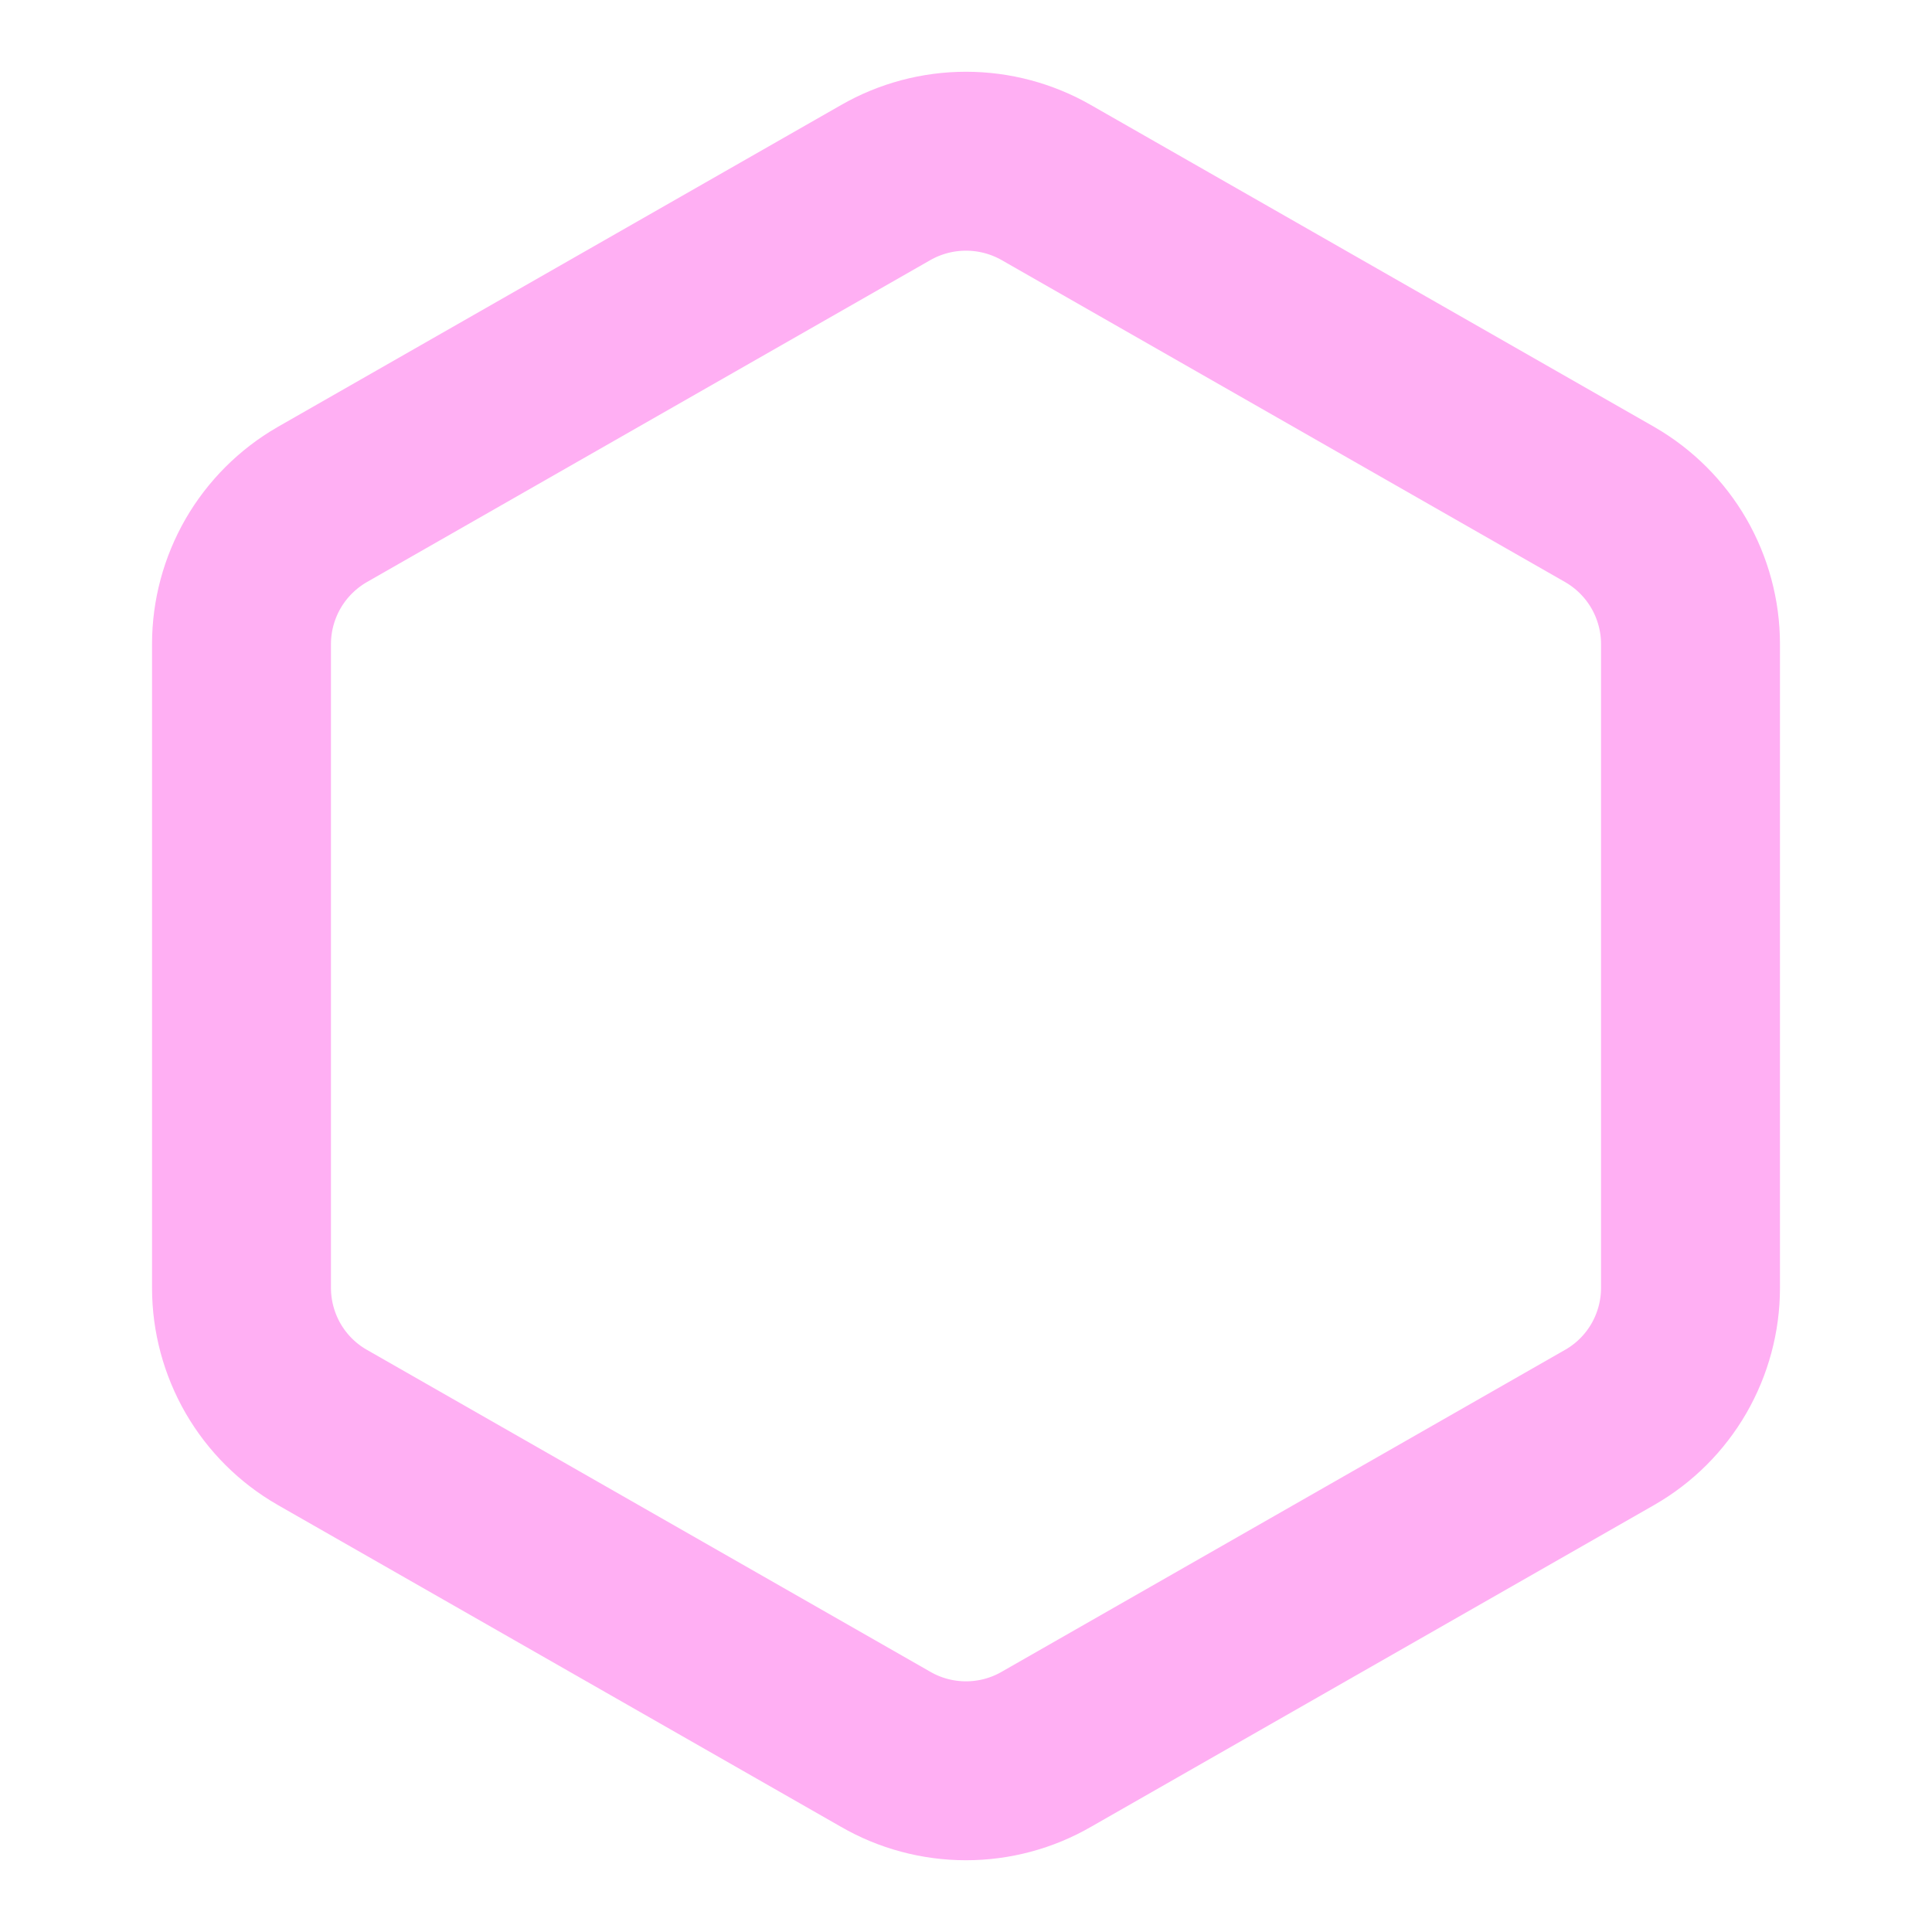
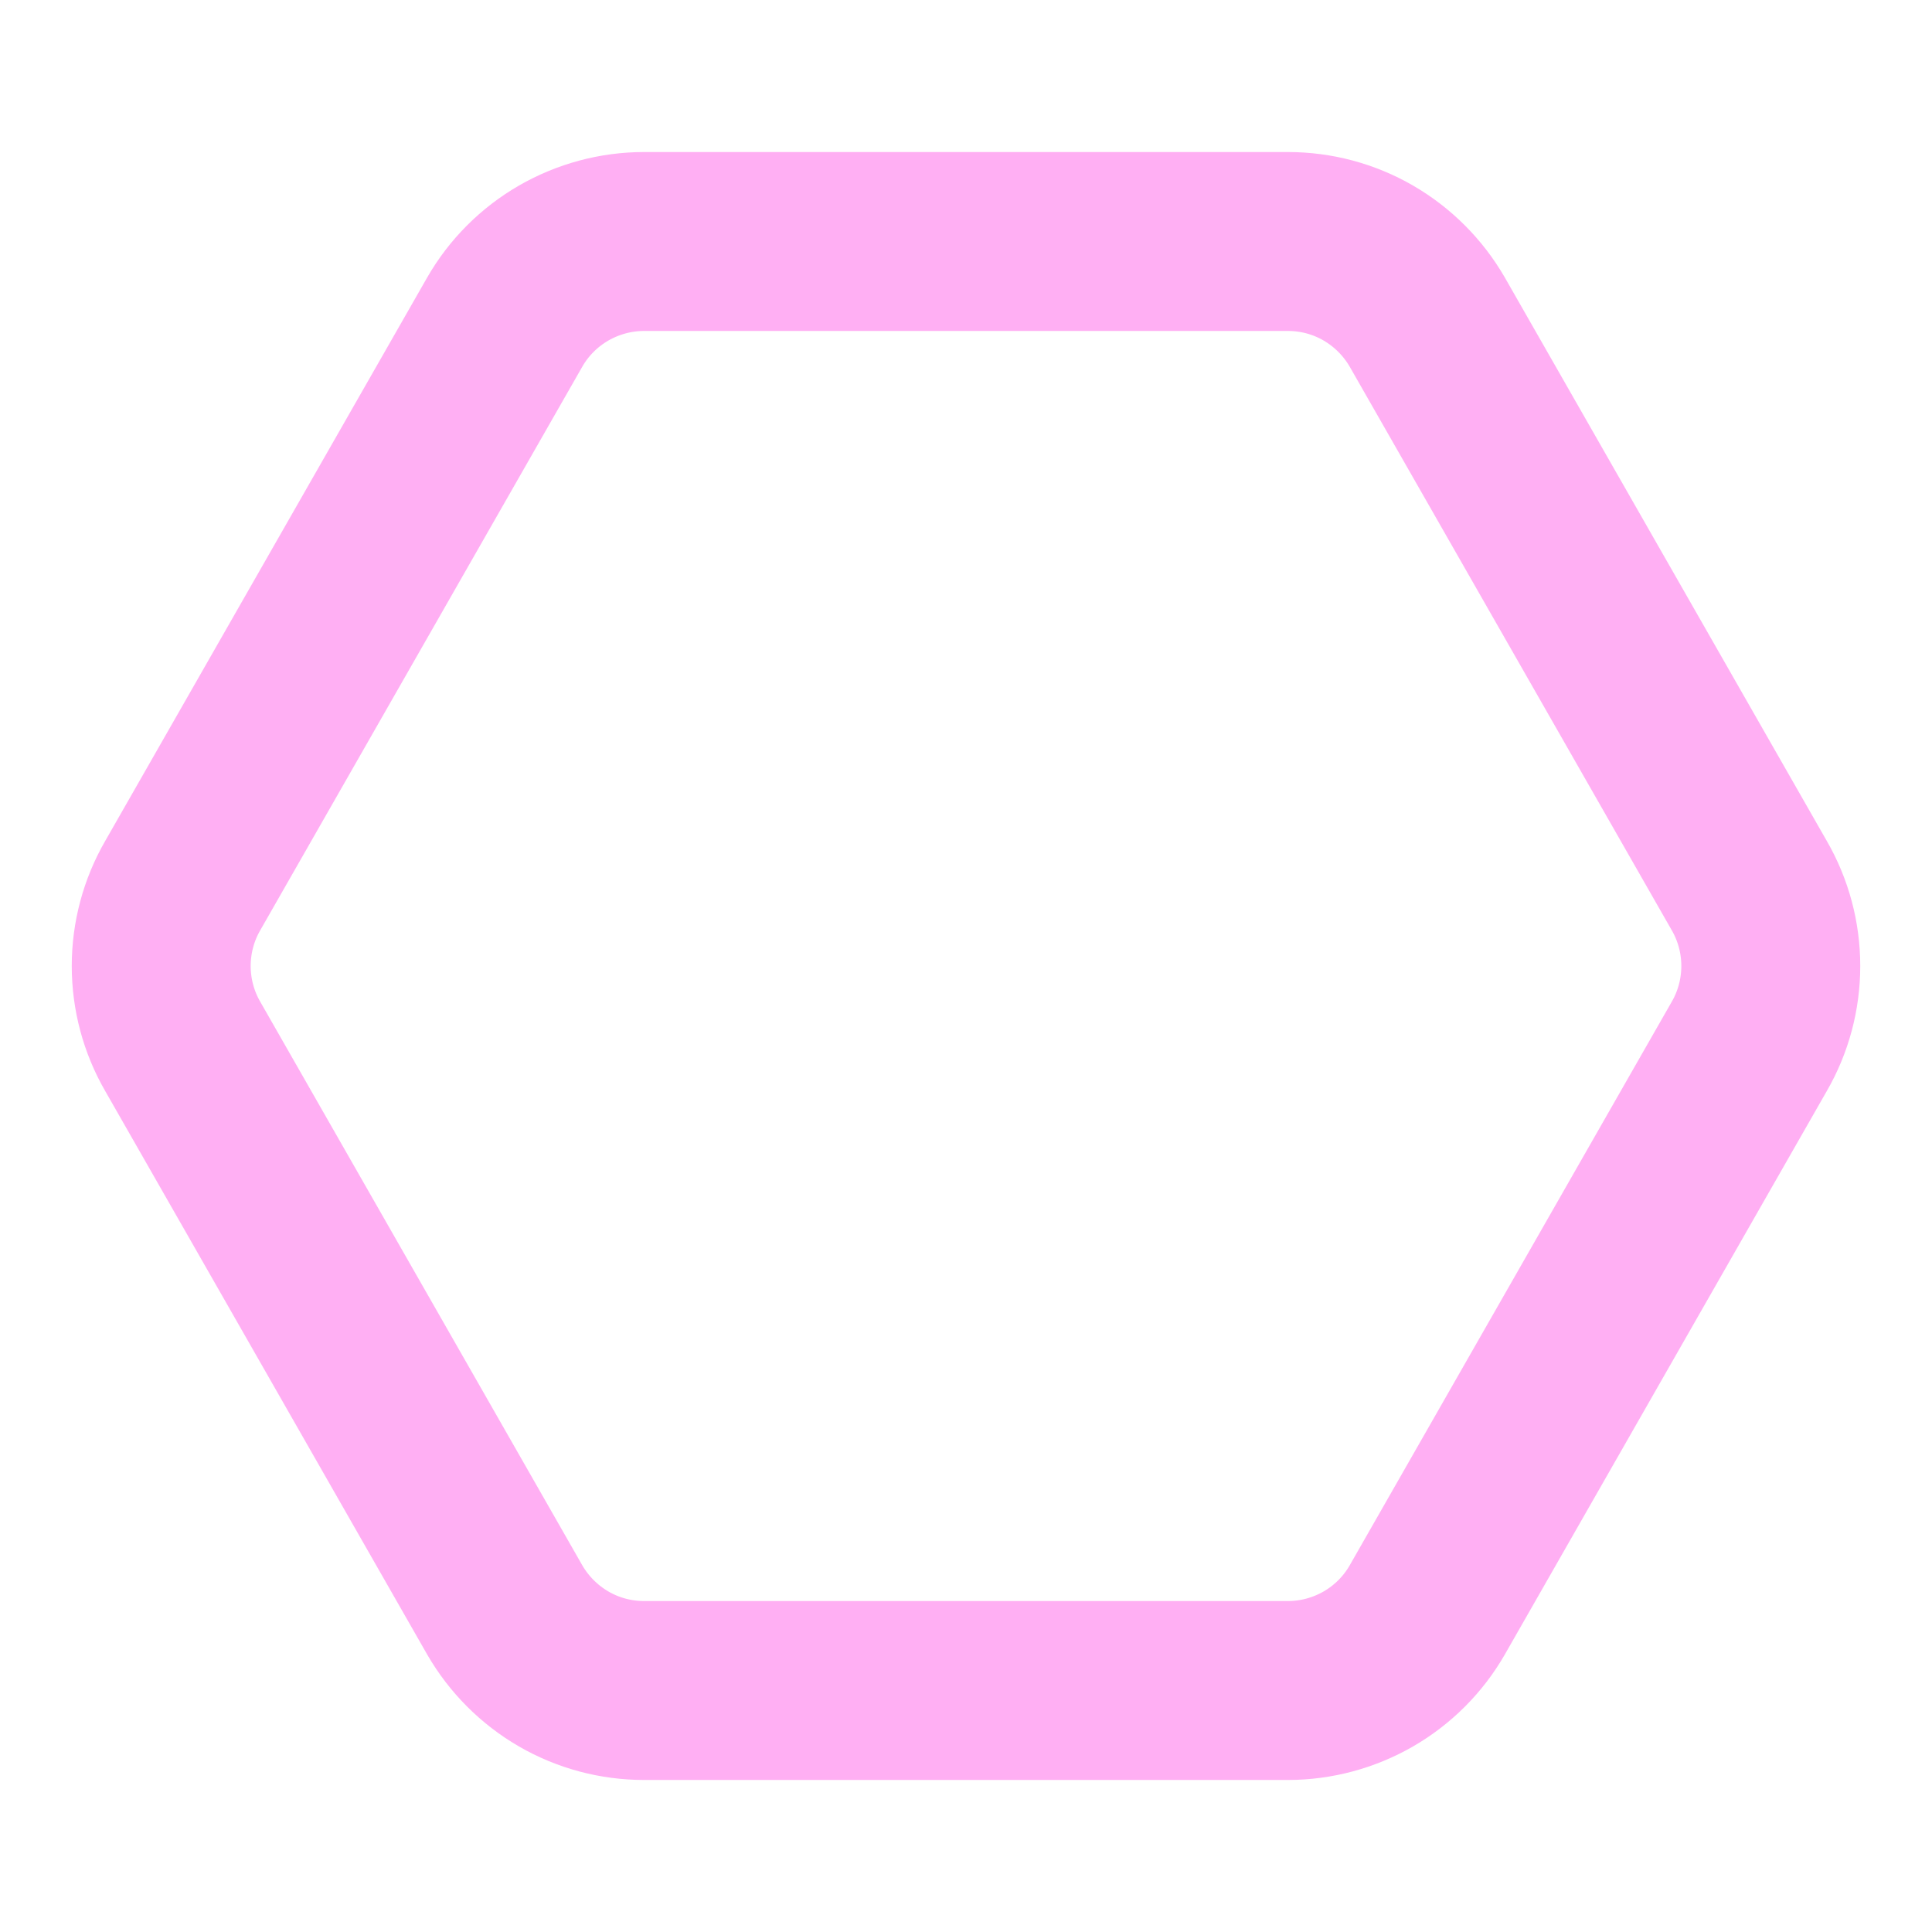
- <svg xmlns="http://www.w3.org/2000/svg" width="18" height="18" viewBox="0 0 18 18" fill="none">
-   <path d="M15.75 12V6C15.75 5.737 15.68 5.479 15.549 5.251C15.417 5.023 15.228 4.834 15 4.702L9.75 1.702C9.522 1.571 9.263 1.502 9 1.502C8.737 1.502 8.478 1.571 8.25 1.702L3 4.702C2.772 4.834 2.583 5.023 2.451 5.251C2.32 5.479 2.25 5.737 2.25 6V12C2.25 12.263 2.32 12.521 2.451 12.749C2.583 12.977 2.772 13.166 3 13.297L8.25 16.297C8.478 16.429 8.737 16.498 9 16.498C9.263 16.498 9.522 16.429 9.75 16.297L15 13.297C15.228 13.166 15.417 12.977 15.549 12.749C15.68 12.521 15.75 12.263 15.75 12Z" stroke="#FFAFF3" stroke-width="1.667" stroke-linecap="round" stroke-linejoin="round" />
+ <svg xmlns="http://www.w3.org/2000/svg" width="18" height="18" fill="none">
+   <g>
+     <path transform="rotate(90 9 9.00002)" id="svg_1" stroke-linejoin="round" stroke-linecap="round" stroke-width="1.667" stroke="#FFAFF3" d="m15.75,12l0,-6c-0,-0.263 -0.07,-0.521 -0.201,-0.749c-0.132,-0.228 -0.321,-0.417 -0.549,-0.548l-5.25,-3c-0.228,-0.132 -0.487,-0.201 -0.75,-0.201c-0.263,0 -0.522,0.069 -0.75,0.201l-5.25,3c-0.228,0.132 -0.417,0.321 -0.549,0.548c-0.132,0.228 -0.201,0.486 -0.201,0.749l0,6c0,0.263 0.07,0.521 0.201,0.749c0.132,0.228 0.321,0.417 0.549,0.548l5.25,3c0.228,0.132 0.487,0.201 0.75,0.201c0.263,0 0.522,-0.069 0.75,-0.201l5.25,-3c0.228,-0.132 0.417,-0.321 0.549,-0.548c0.132,-0.228 0.201,-0.486 0.201,-0.749z" />
+   </g>
</svg>
